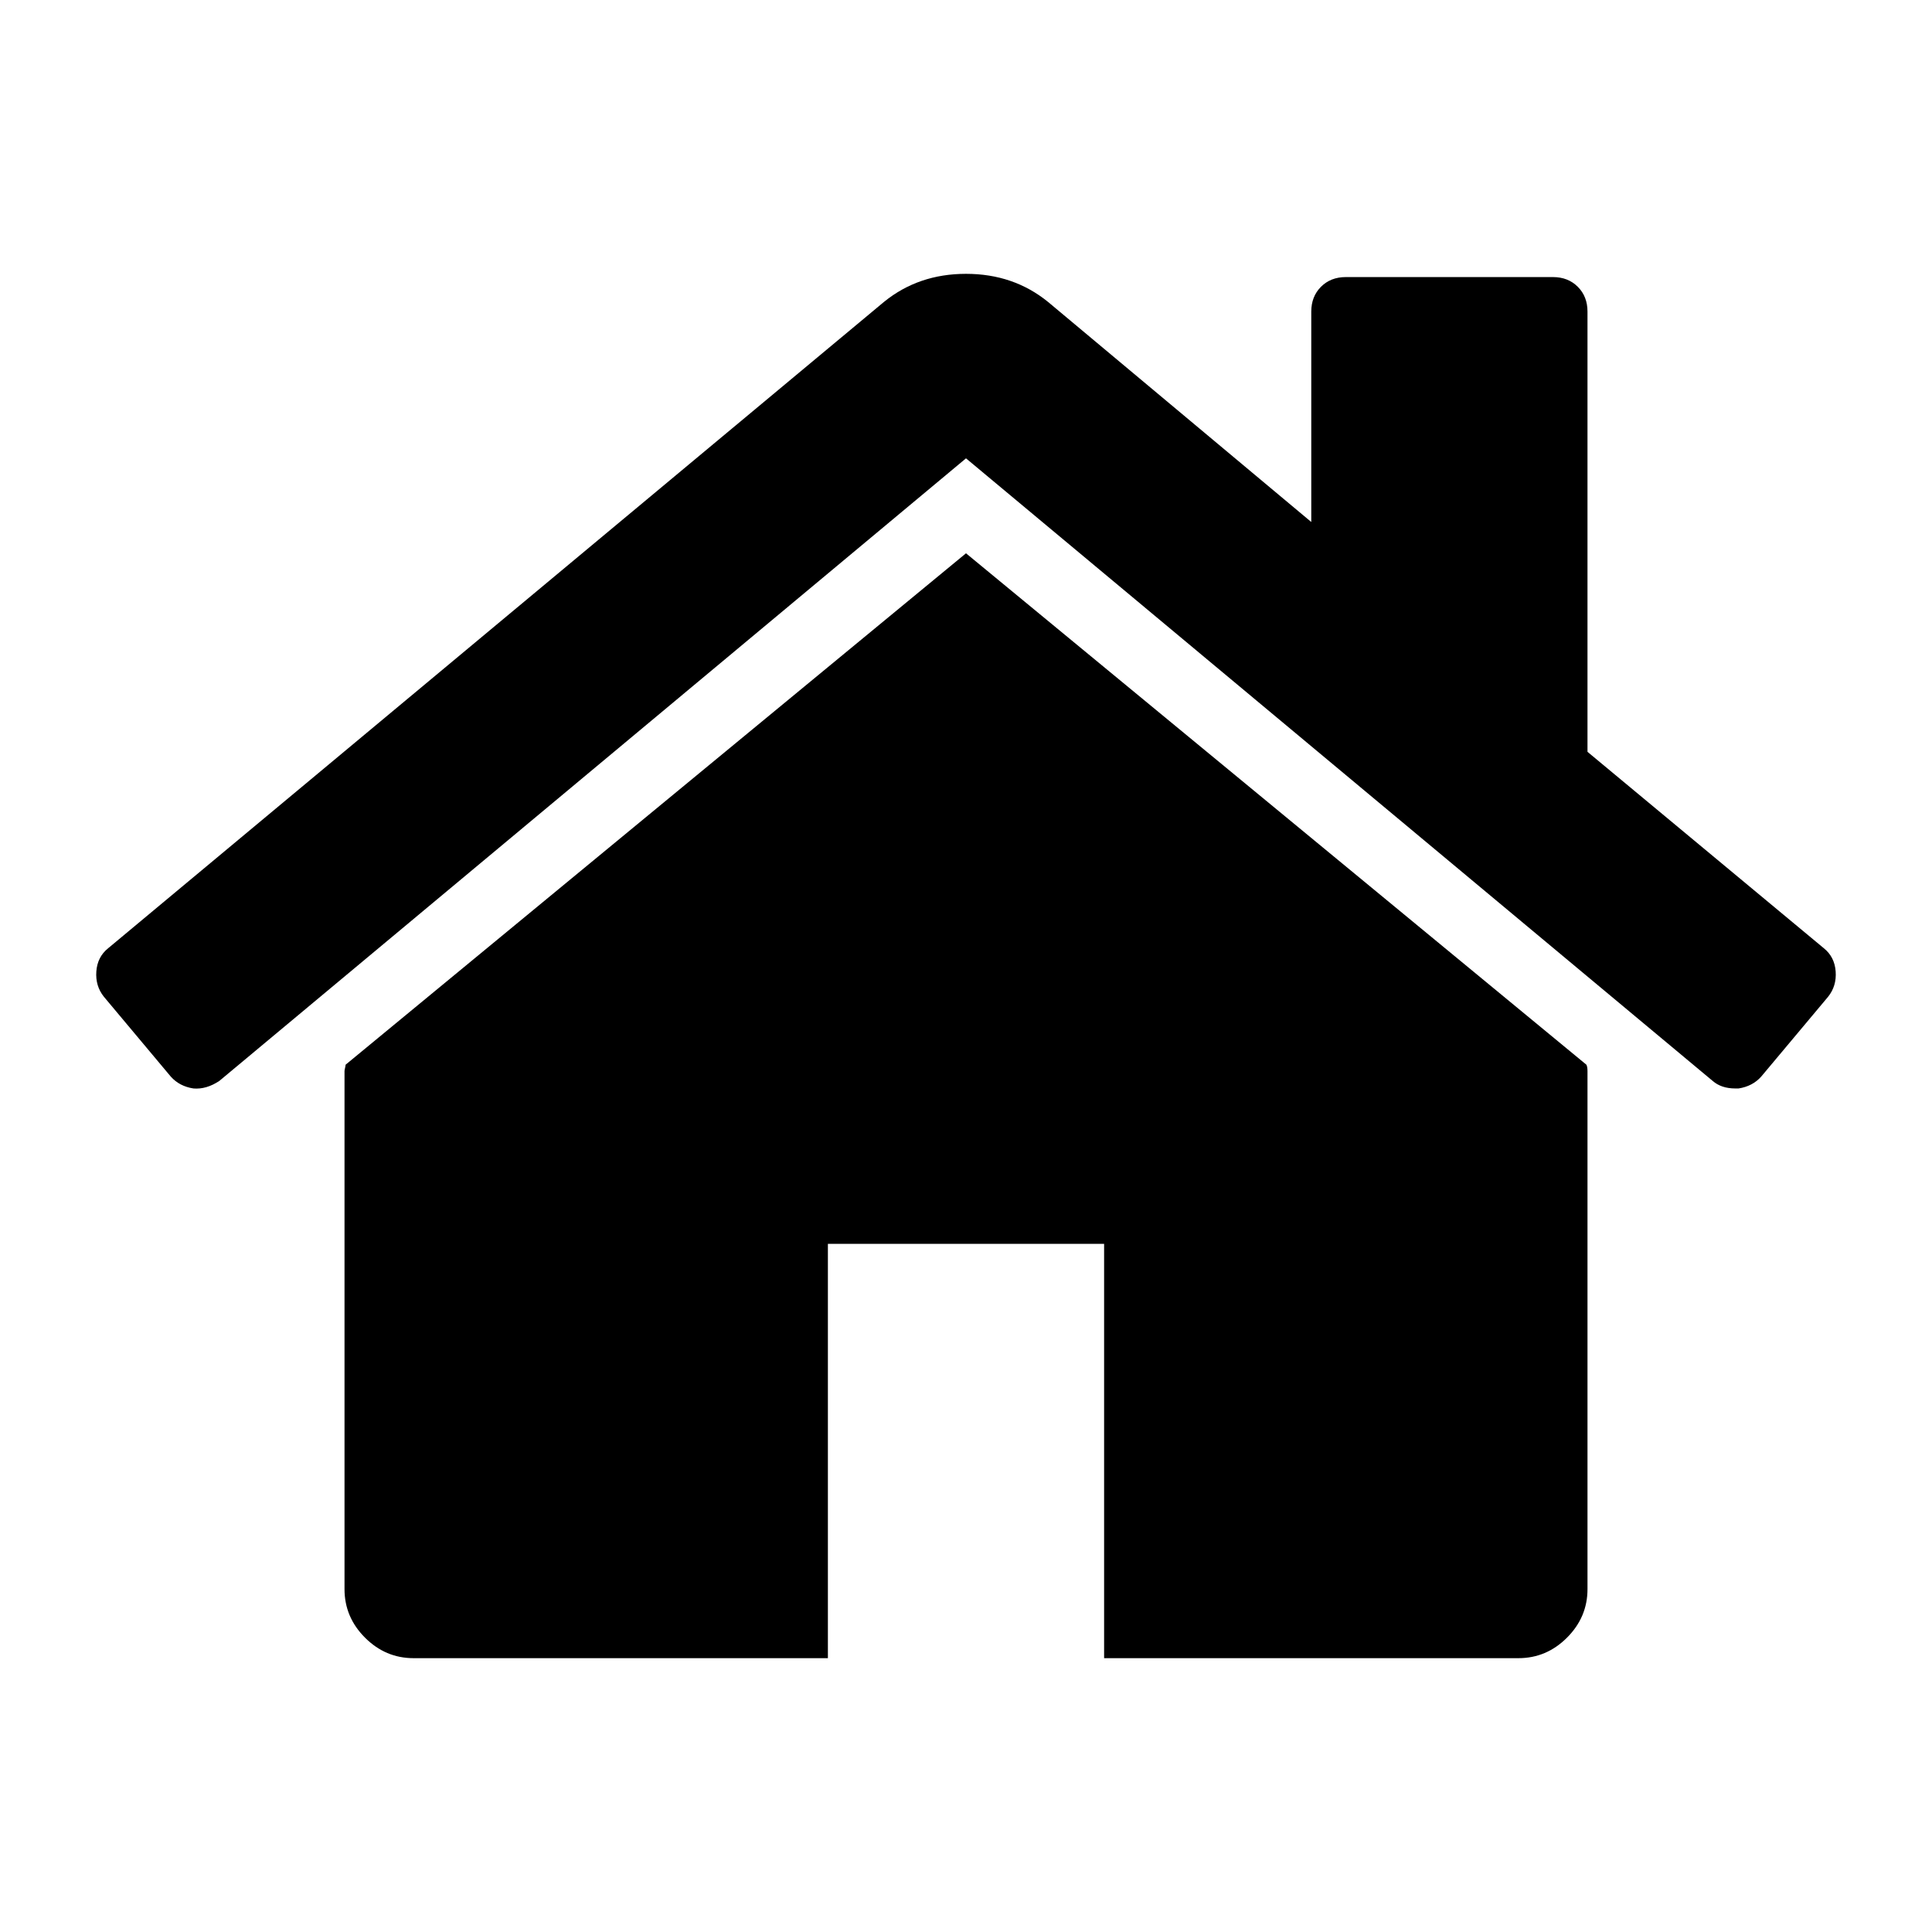
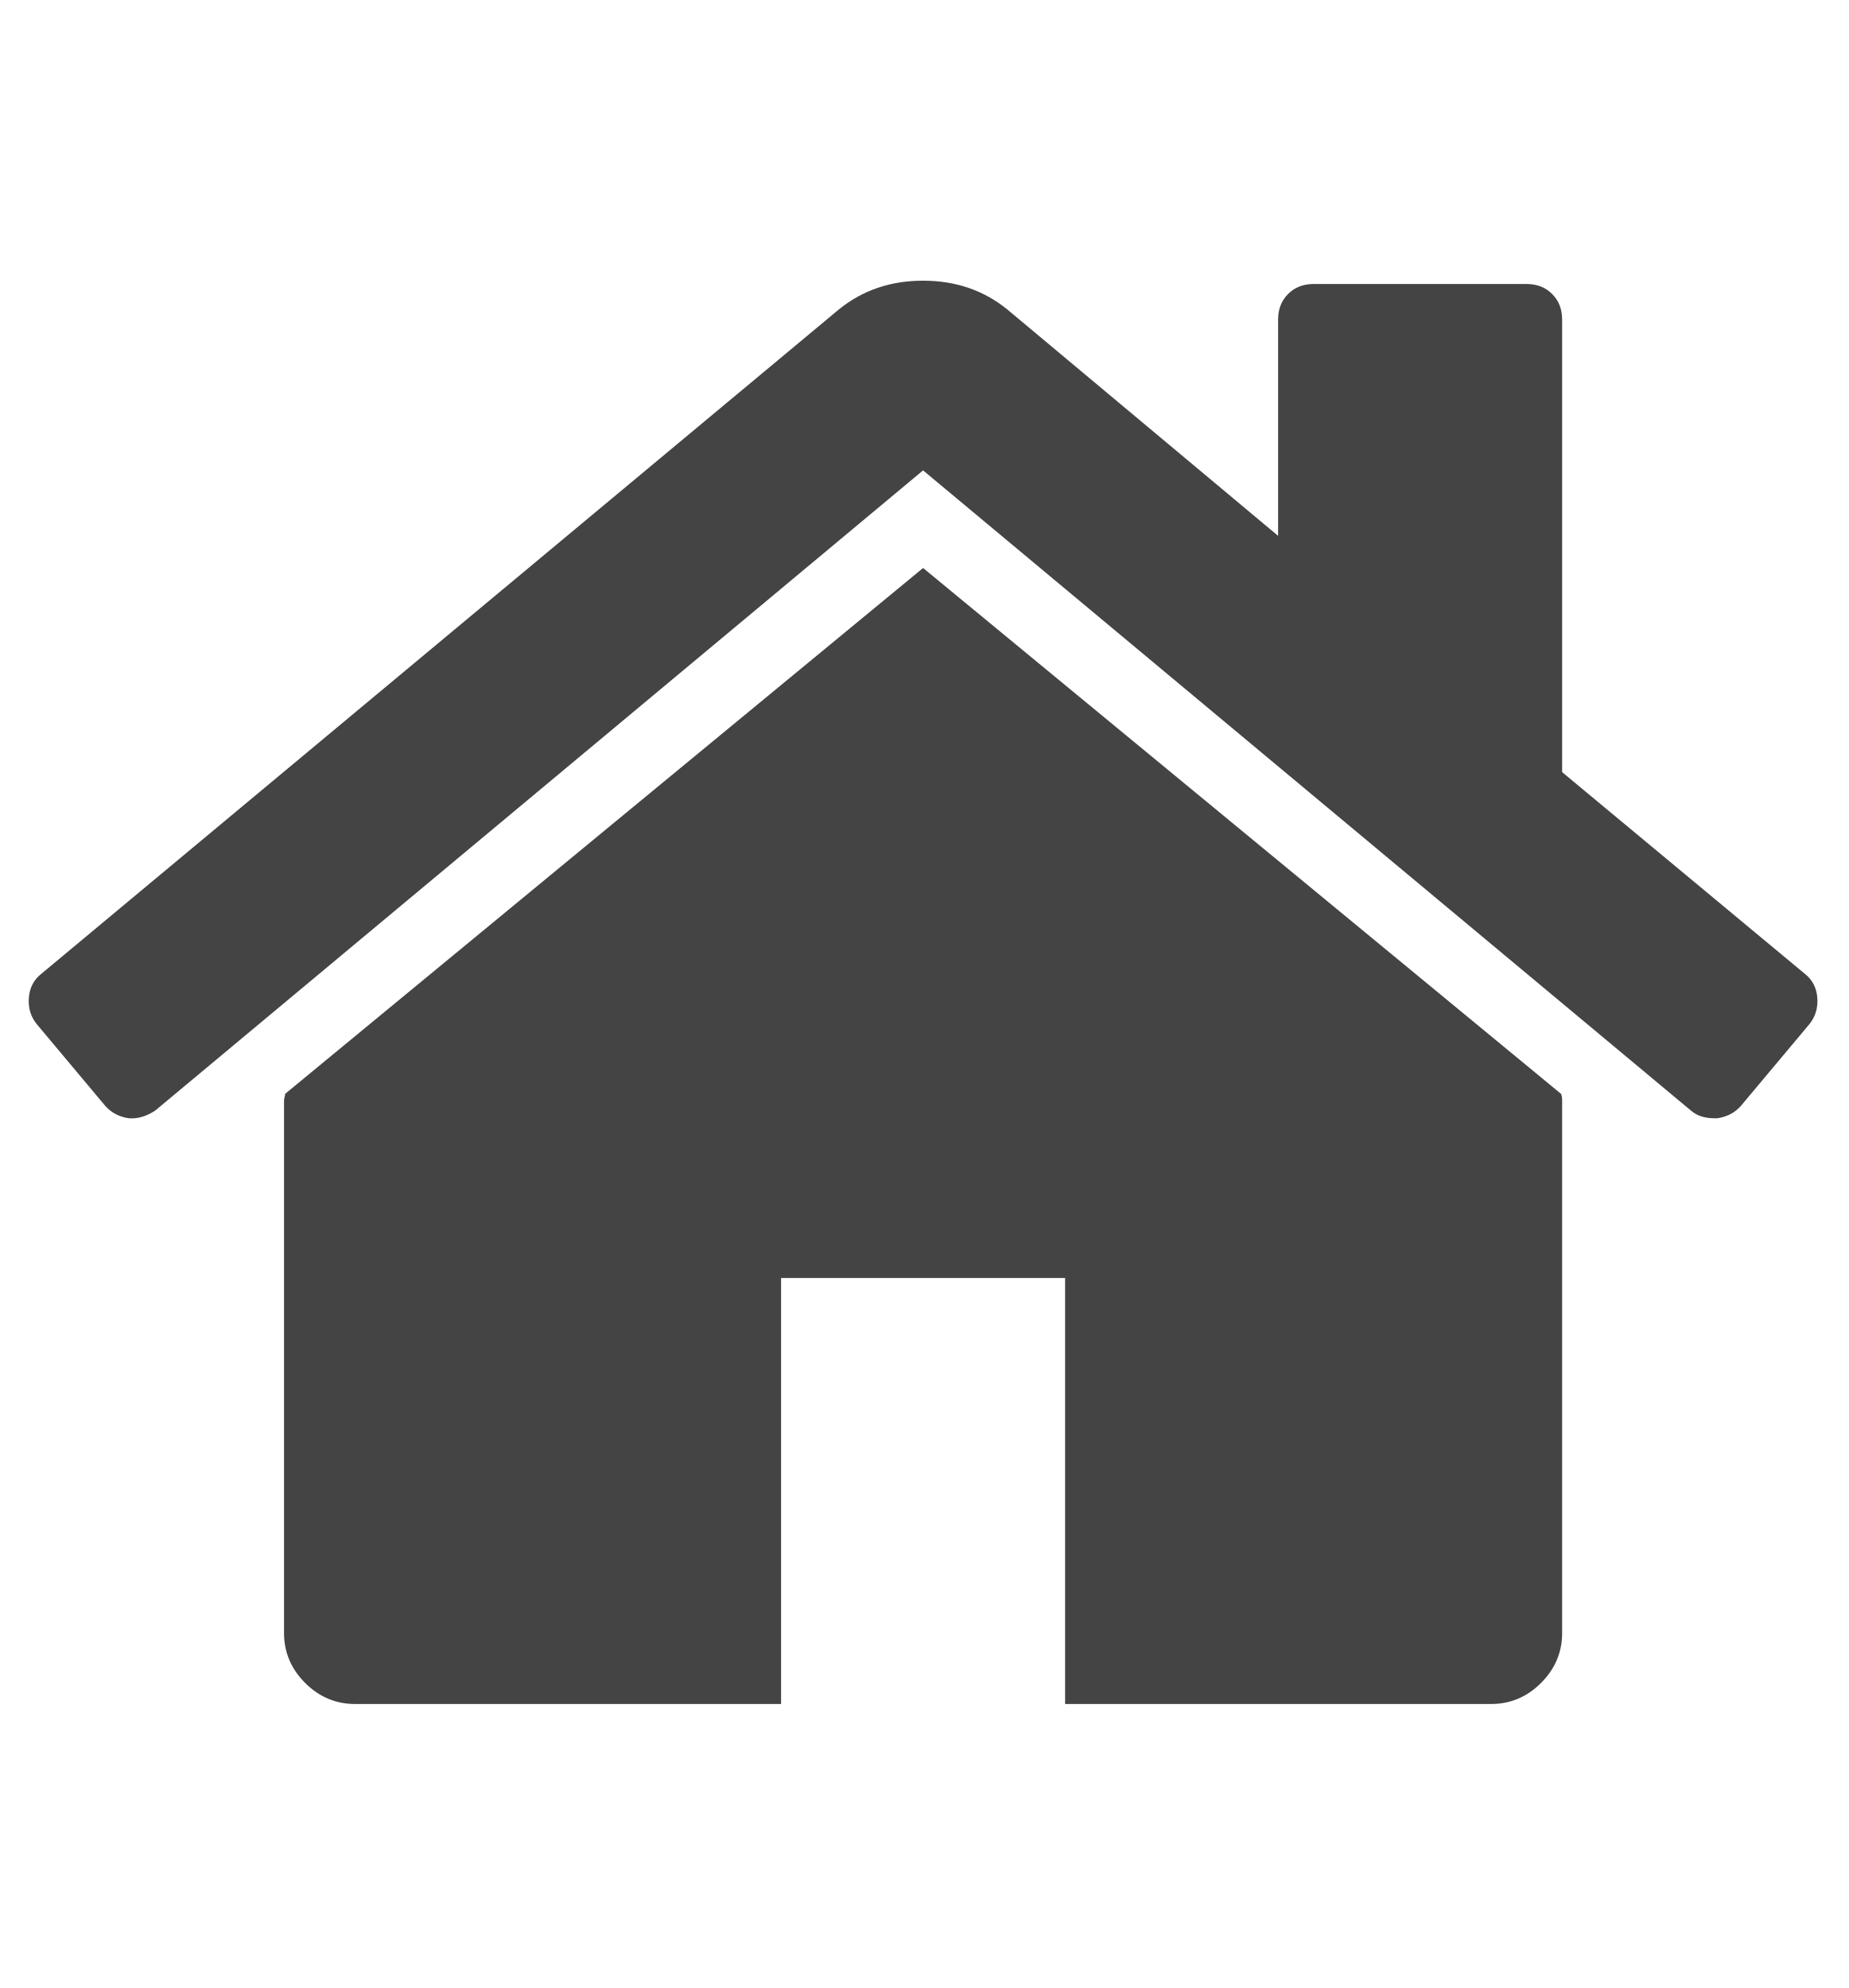
- <svg xmlns="http://www.w3.org/2000/svg" width="512" height="512" viewBox="0 0 512 512" id="svg3425" version="1.1">
-   <defs id="defs3431" />
-   <path d="m 420.702,283.879 0,137.252 q 0,7.434 -5.433,12.867 -5.433,5.433 -12.867,5.433 l -109.801,0 0,-109.801 -73.201,0 0,109.801 -109.801,0 q -7.434,0 -12.867,-5.433 -5.433,-5.433 -5.433,-12.867 l 0,-137.252 q 0,-0.286 0.143,-0.858 0.143,-0.572 0.143,-0.858 L 256,146.628 420.416,282.164 q 0.286,0.572 0.286,1.716 z m 63.765,-19.73 -17.728,21.16 q -2.288,2.573 -6.005,3.145 l -0.858,0 q -3.717,0 -6.005,-2.002 L 256,121.465 58.129,286.453 q -3.431,2.288 -6.863,2.002 -3.717,-0.572 -6.005,-3.145 L 27.533,264.149 q -2.288,-2.859 -2.002,-6.72 0.286,-3.86 3.145,-6.148 L 234.268,80.003 q 9.15,-7.434 21.732,-7.434 12.581,0 21.731,7.434 l 69.77,58.332 0,-55.758 q 0,-4.003 2.573,-6.577 2.573,-2.573 6.577,-2.573 l 54.901,0 q 4.003,0 6.577,2.573 2.573,2.573 2.573,6.577 l 0,116.664 62.621,52.041 q 2.859,2.288 3.145,6.148 0.286,3.86 -2.002,6.72 z" id="path3427" />
+ <svg xmlns="http://www.w3.org/2000/svg" version="1.1" width="476" height="512" viewBox="0 0 476 512">
+   <path fill="#444444" d="M402.286 283.429v137.143q0 7.428-5.428 12.857t-12.857 5.428h-109.714v-109.714h-73.143v109.714h-109.715q-7.429 0-12.857-5.428t-5.429-12.857v-137.143q0-0.286 0.143-0.857t0.143-0.857l164.286-135.429 164.285 135.429q0.286 0.572 0.286 1.714zM466 263.715l-17.714 21.143q-2.286 2.572-6 3.143h-0.857q-3.714 0-6-2l-197.715-164.857-197.715 164.857q-3.428 2.286-6.857 2-3.715-0.572-6-3.143l-17.715-21.143q-2.286-2.857-2-6.714t3.143-6.143l205.428-171.143q9.143-7.429 21.714-7.429t21.714 7.429l69.714 58.286v-55.715q0-4 2.572-6.572t6.572-2.572h54.857q4 0 6.572 2.572t2.572 6.572v116.572l62.572 52q2.857 2.286 3.143 6.143t-2 6.714z" />
</svg>
